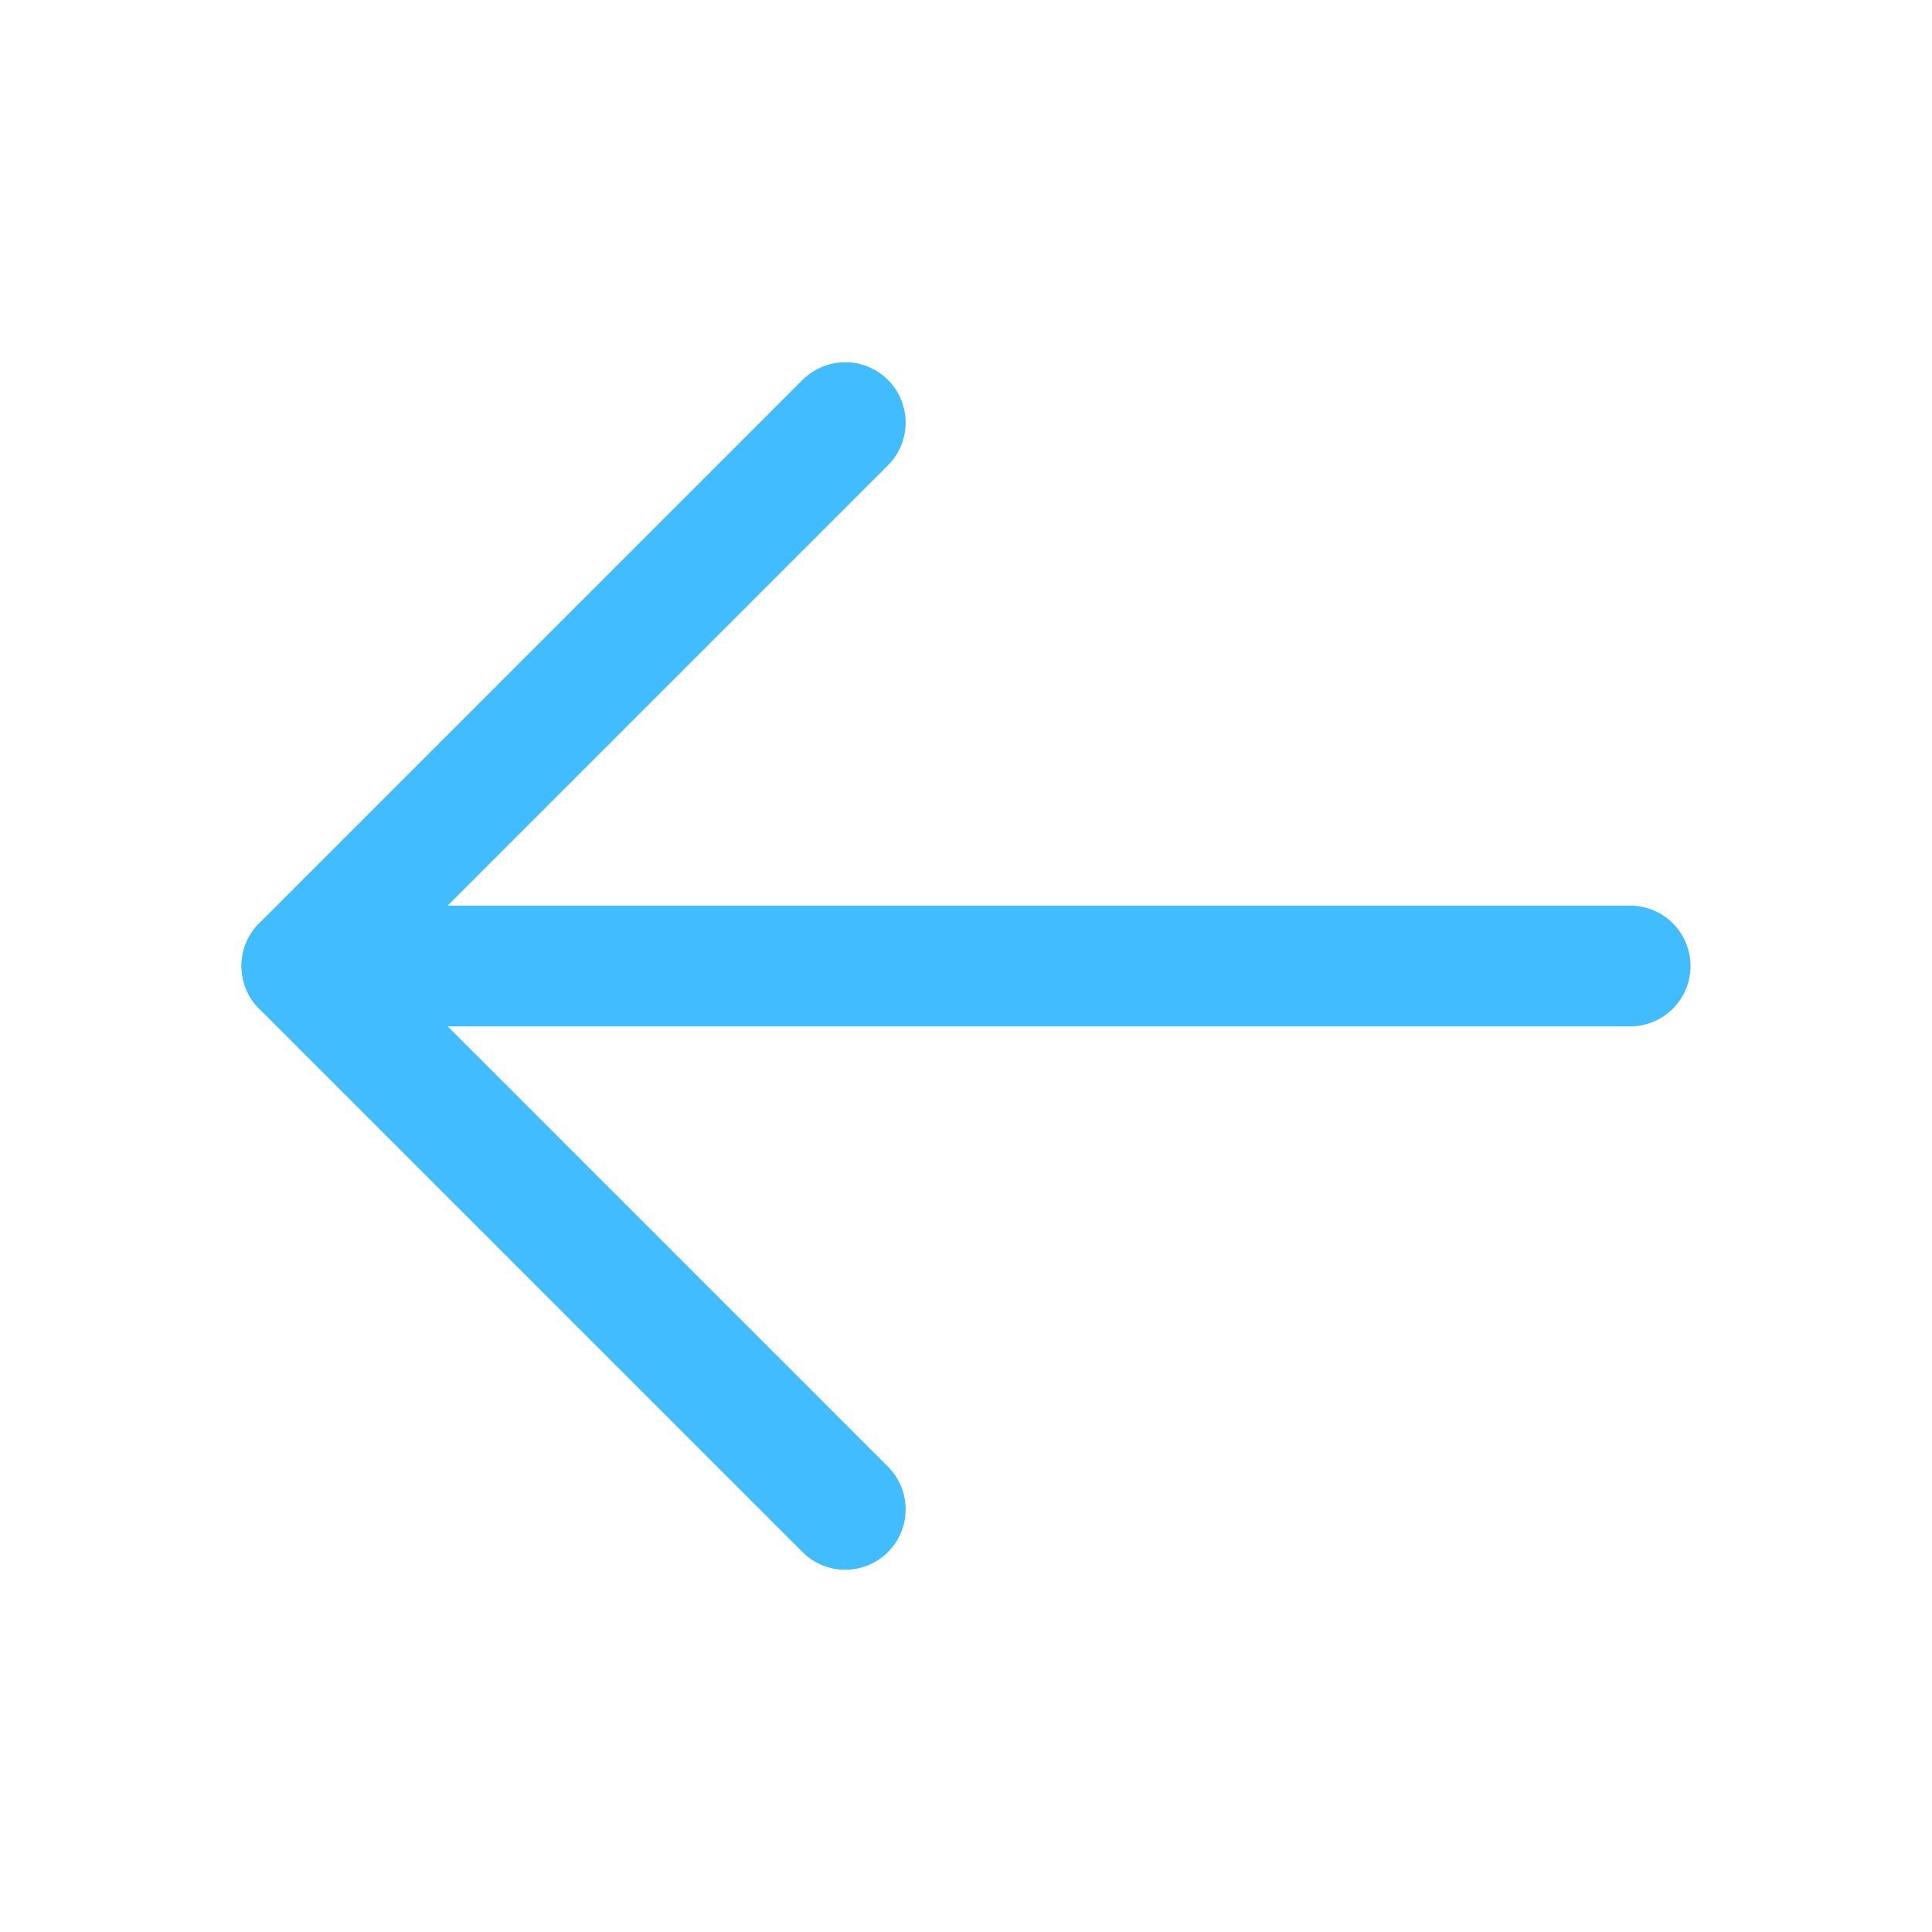
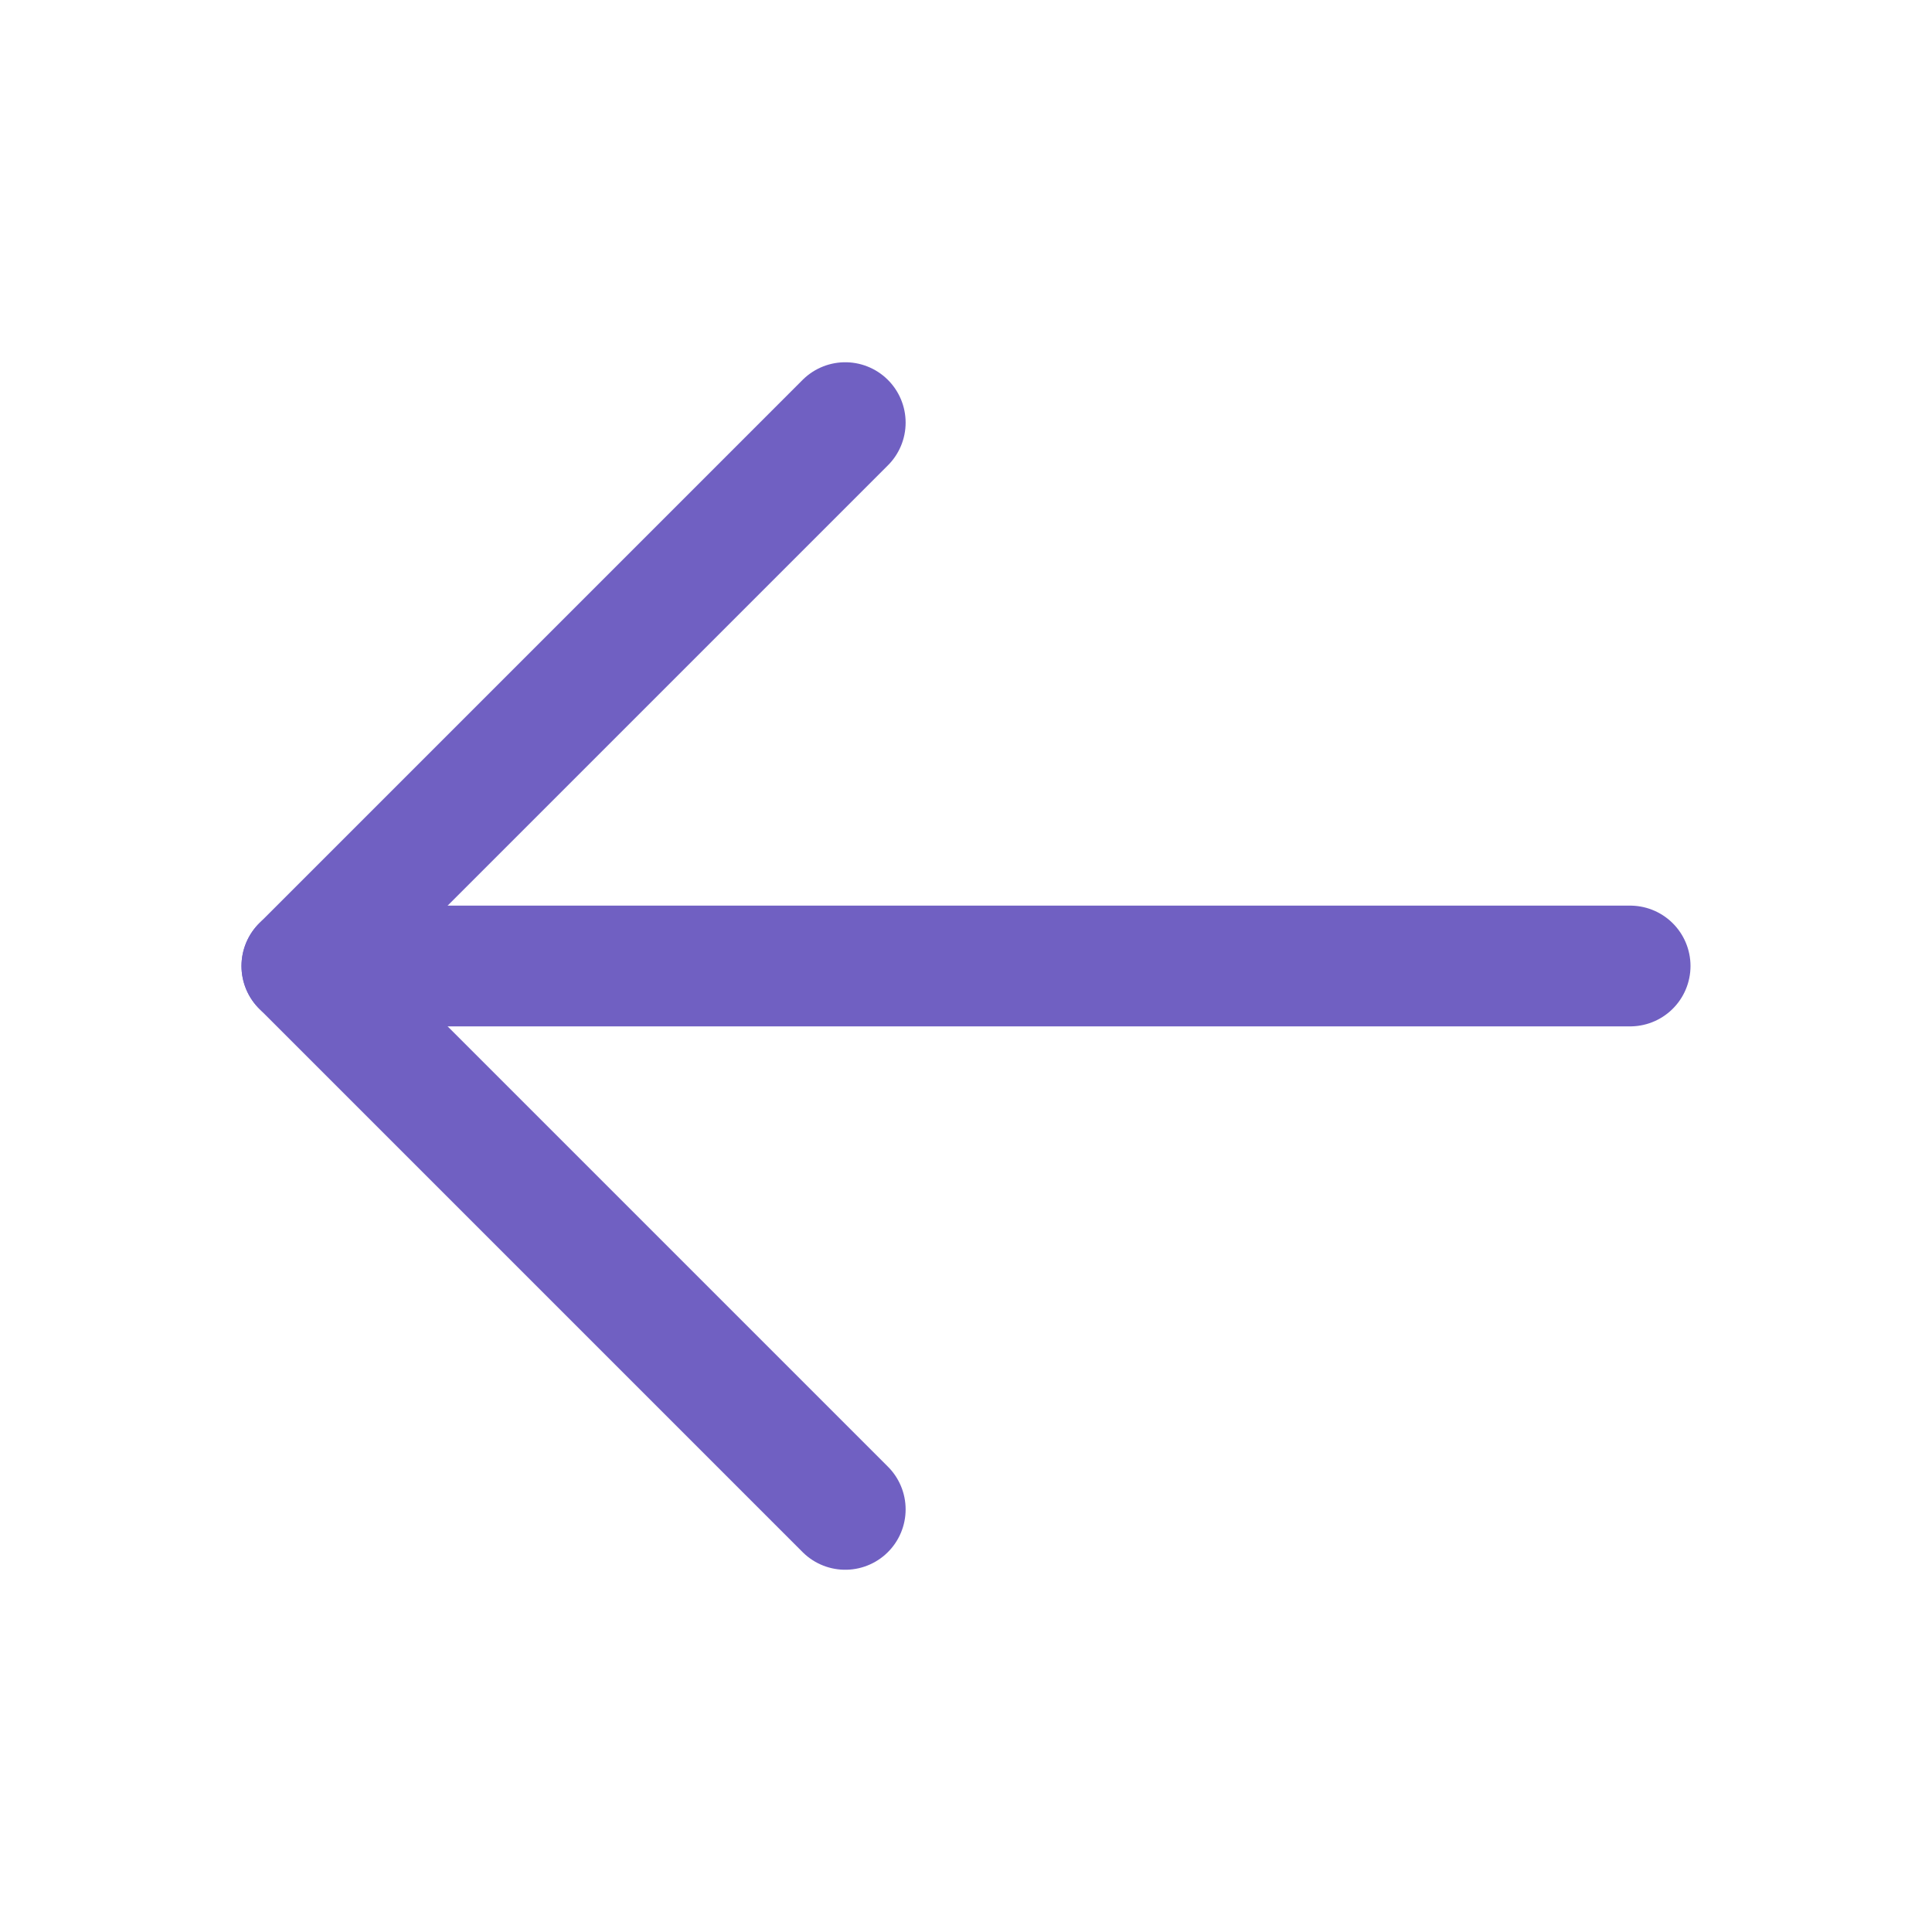
<svg xmlns="http://www.w3.org/2000/svg" width="16" height="16" viewBox="0 0 16 16" fill="none">
-   <path d="M13.5 8H2.5" stroke="#40BCFF" stroke-linecap="round" stroke-linejoin="round" />
-   <path d="M7 3.5L2.5 8L7 12.5" stroke="#40BCFF" stroke-linecap="round" stroke-linejoin="round" />
+   <path d="M13.5 8H2.5" stroke="#7060c2" stroke-linecap="round" stroke-linejoin="round" />
+   <path d="M7 3.5L2.5 8L7 12.5" stroke="#7060c2" stroke-linecap="round" stroke-linejoin="round" />
</svg>
